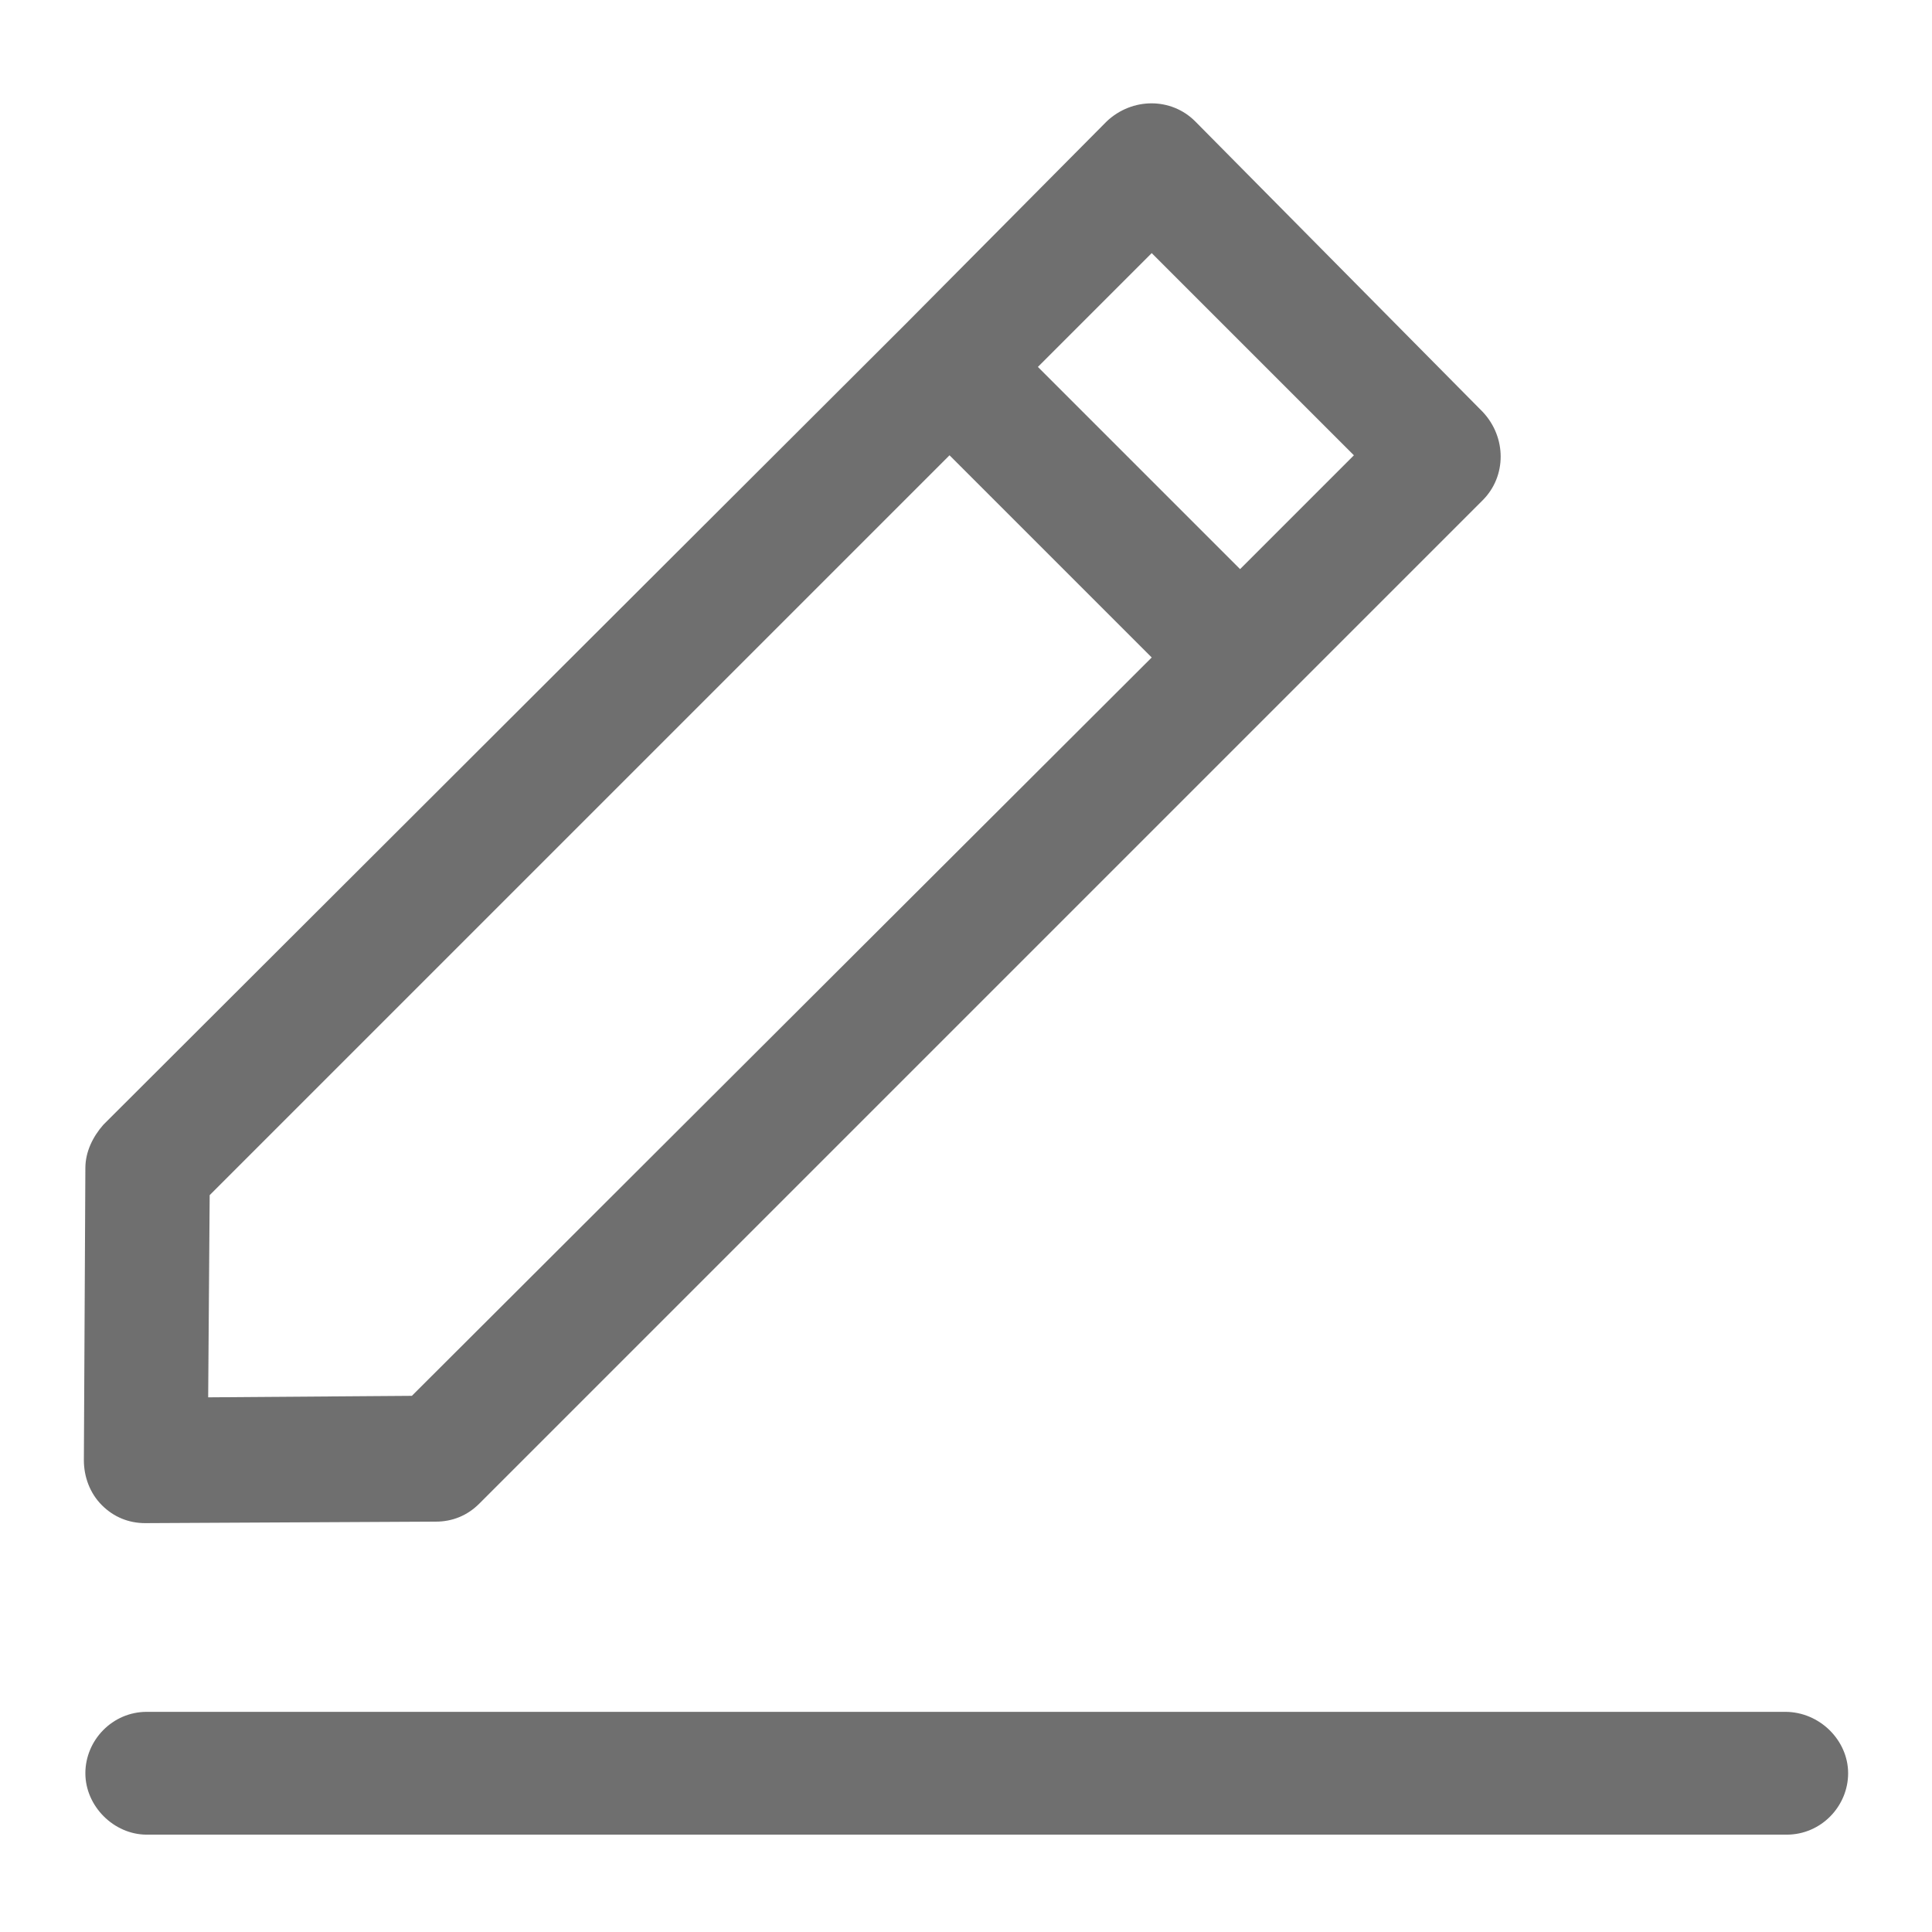
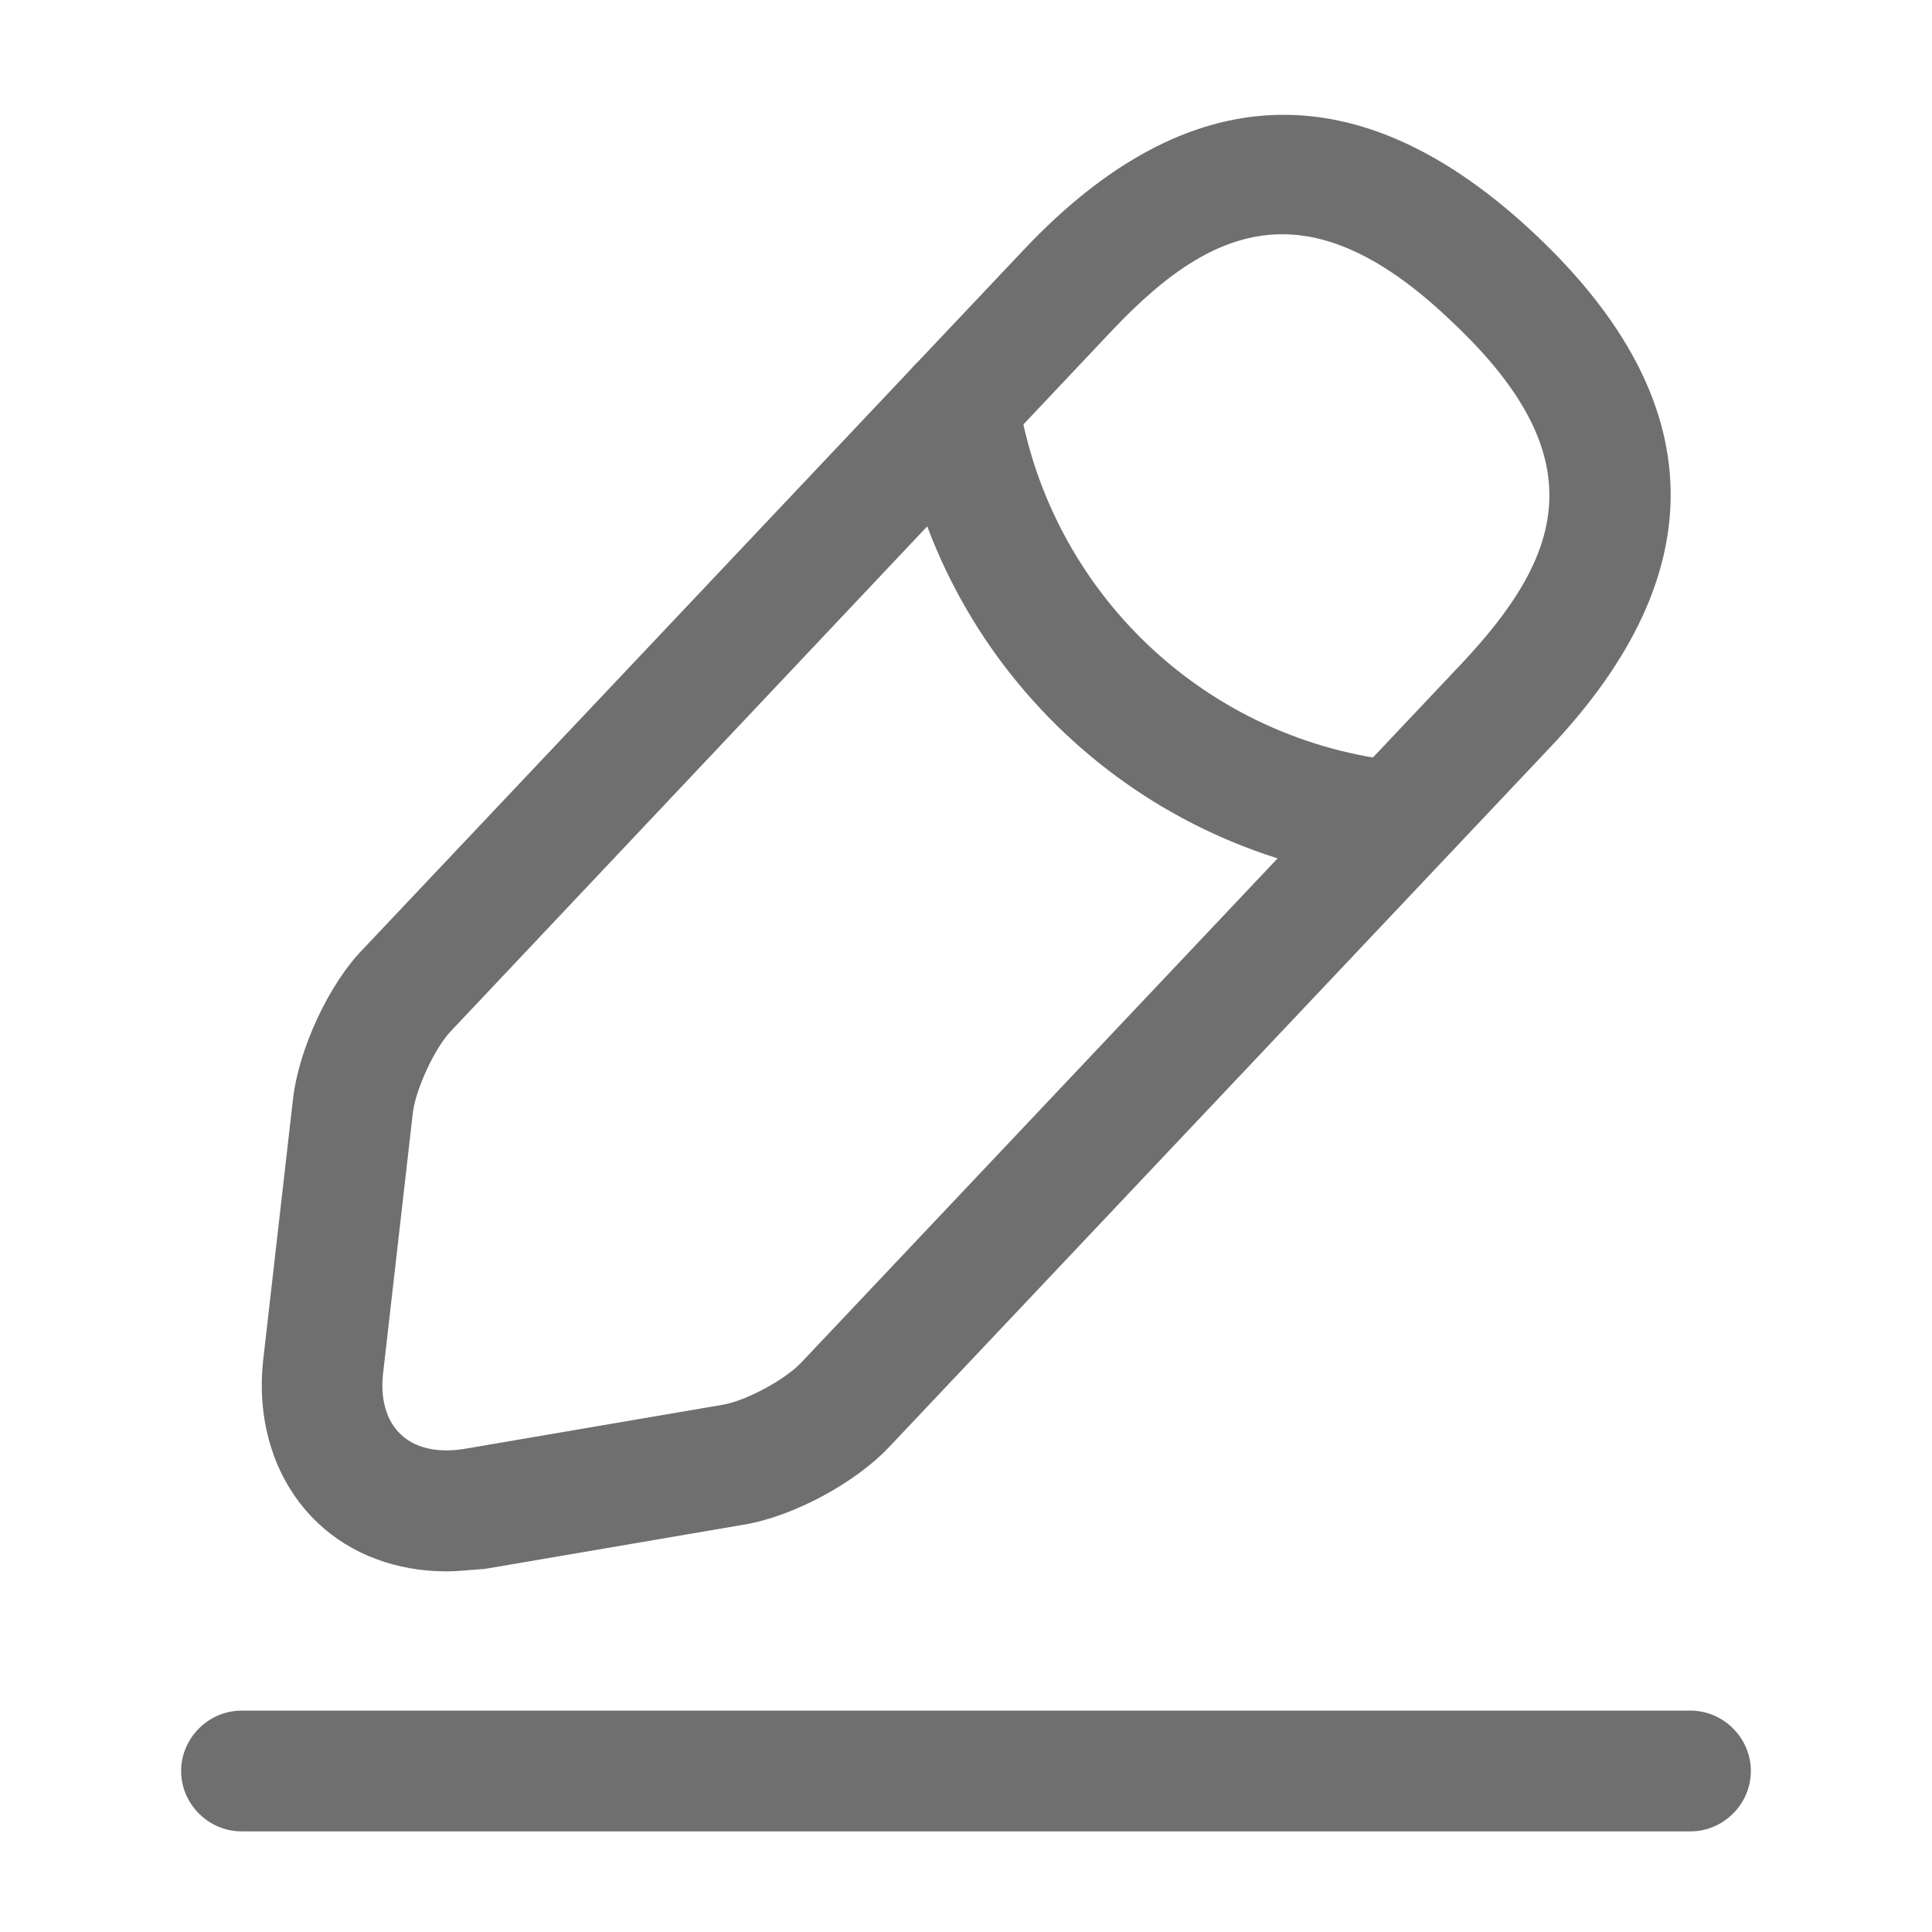
- <svg xmlns="http://www.w3.org/2000/svg" viewBox="0 0 129 129">
-   <path fill="#6F6F6F" d="m119.2,114.3h-109.4c-2.3,0-4.1,1.9-4.1,4.1s1.9,4.1 4.1,4.1h109.5c2.3,0 4.1-1.9 4.1-4.1s-1.9-4.1-4.2-4.1z" />
-   <path fill="#6F6F6F" d="m5.7,78l-.1,19.5c0,1.1 0.4,2.2 1.2,3 0.8,0.8 1.8,1.2 2.9,1.2l19.4-.1c1.1,0 2.1-0.4 2.9-1.2l67-67c1.6-1.6 1.6-4.2 0-5.9l-19.2-19.4c-1.6-1.6-4.2-1.6-5.9-1.77636e-15l-13.4,13.5-53.6,53.5c-0.7,0.8-1.2,1.8-1.2,2.9zm71.2-61.1l13.5,13.5-7.6,7.6-13.5-13.5 7.6-7.6zm-62.9,62.9l49.4-49.4 13.5,13.5-49.4,49.3-13.6,.1 .1-13.5z" />
+ <svg xmlns="http://www.w3.org/2000/svg" width="129" height="129" viewBox="0 0 129 129" fill="none">
+   <path d="M29.778 104.92C26.499 104.92 23.435 103.791 21.231 101.695C18.436 99.061 17.093 95.084 17.576 90.784L19.565 73.369C19.941 70.09 21.93 65.736 24.241 63.371L68.37 16.663C79.389 4.999 90.891 4.676 102.555 15.695C114.219 26.714 114.541 38.216 103.523 49.88L59.394 96.589C57.136 99.008 52.944 101.265 49.665 101.803L32.358 104.759C31.444 104.813 30.638 104.92 29.778 104.92ZM85.624 15.641C81.485 15.641 77.884 18.221 74.229 22.091L30.1 68.854C29.025 69.983 27.789 72.67 27.574 74.229L25.585 91.644C25.37 93.418 25.8 94.869 26.768 95.783C27.735 96.696 29.186 97.019 30.96 96.75L48.268 93.794C49.826 93.525 52.406 92.128 53.481 90.999L97.61 44.29C104.275 37.195 106.694 30.638 96.965 21.5C92.665 17.361 88.956 15.641 85.624 15.641Z" fill="#6F6F6F" />
+   <path d="M93.202 58.856C93.095 58.856 92.934 58.856 92.826 58.856C76.056 57.19 62.565 44.452 59.985 27.789C59.662 25.585 61.167 23.543 63.371 23.166C65.575 22.844 67.617 24.349 67.994 26.553C70.036 39.56 80.571 49.558 93.686 50.848C95.89 51.063 97.502 53.051 97.287 55.255C97.019 57.298 95.245 58.856 93.202 58.856Z" fill="#6F6F6F" />
+   <path d="M112.875 122.281H16.125C13.921 122.281 12.094 120.454 12.094 118.25C12.094 116.046 13.921 114.219 16.125 114.219H112.875C115.079 114.219 116.906 116.046 116.906 118.25C116.906 120.454 115.079 122.281 112.875 122.281Z" fill="#6F6F6F" />
</svg>
